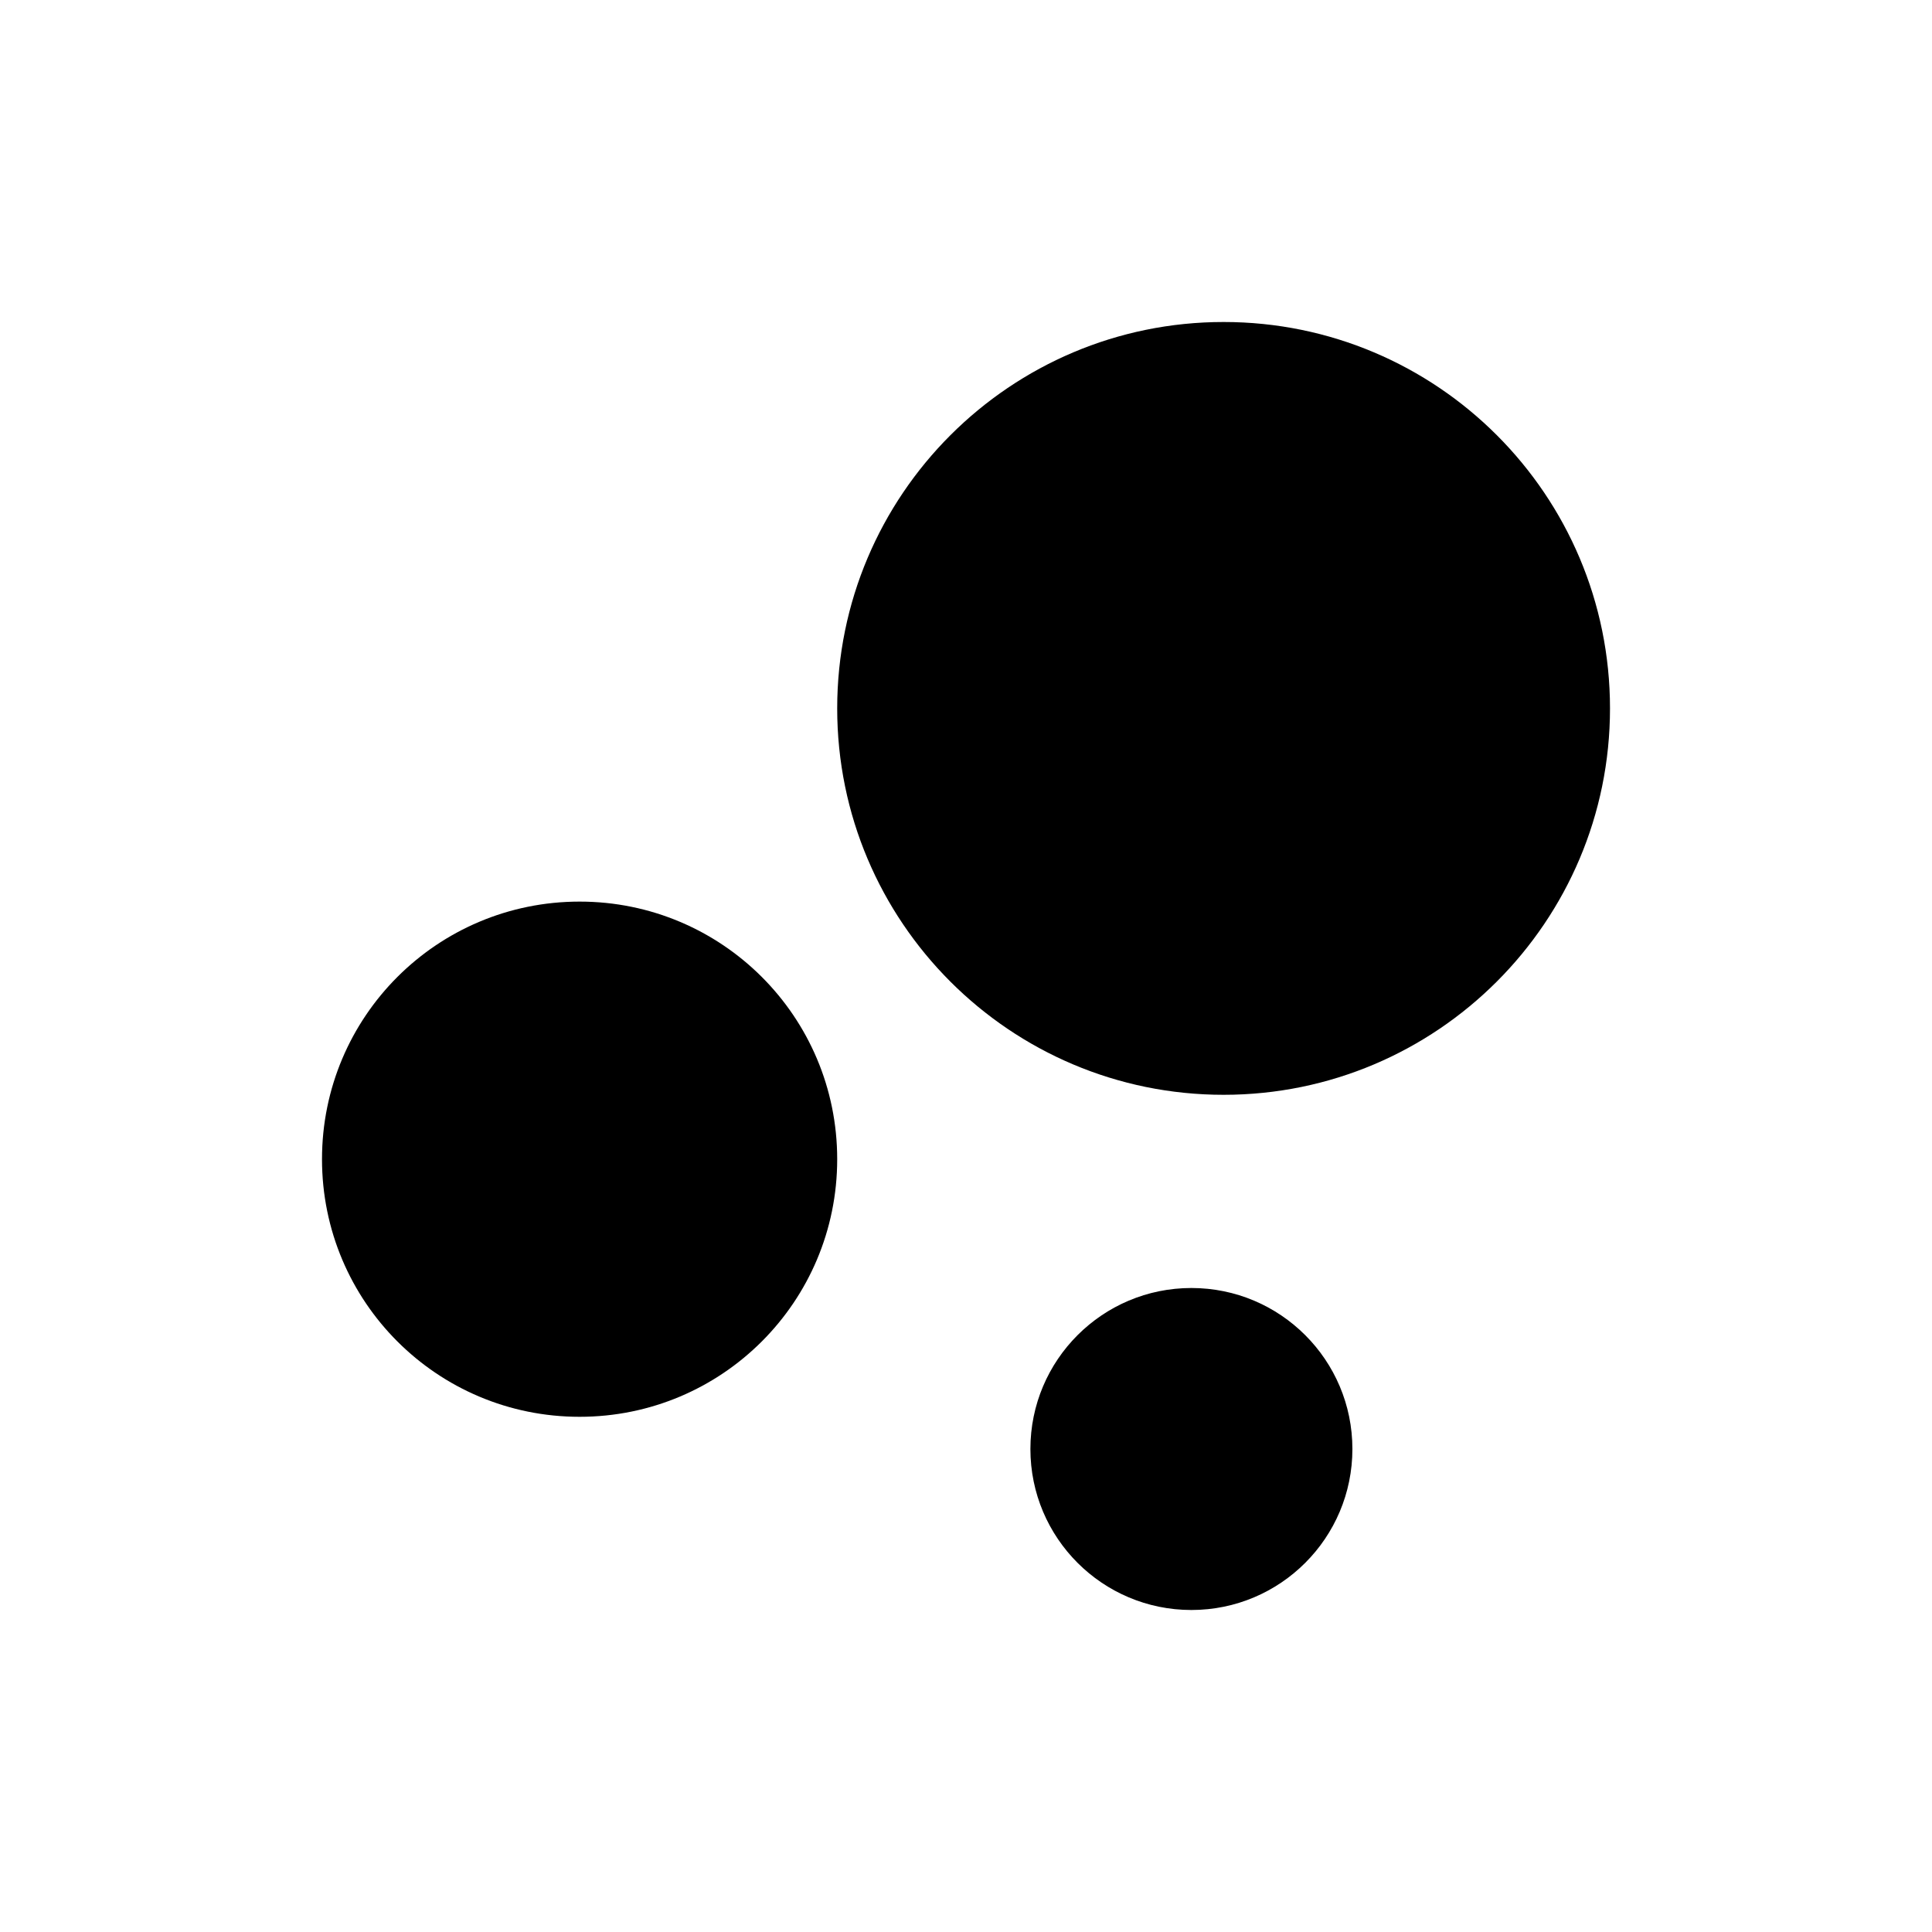
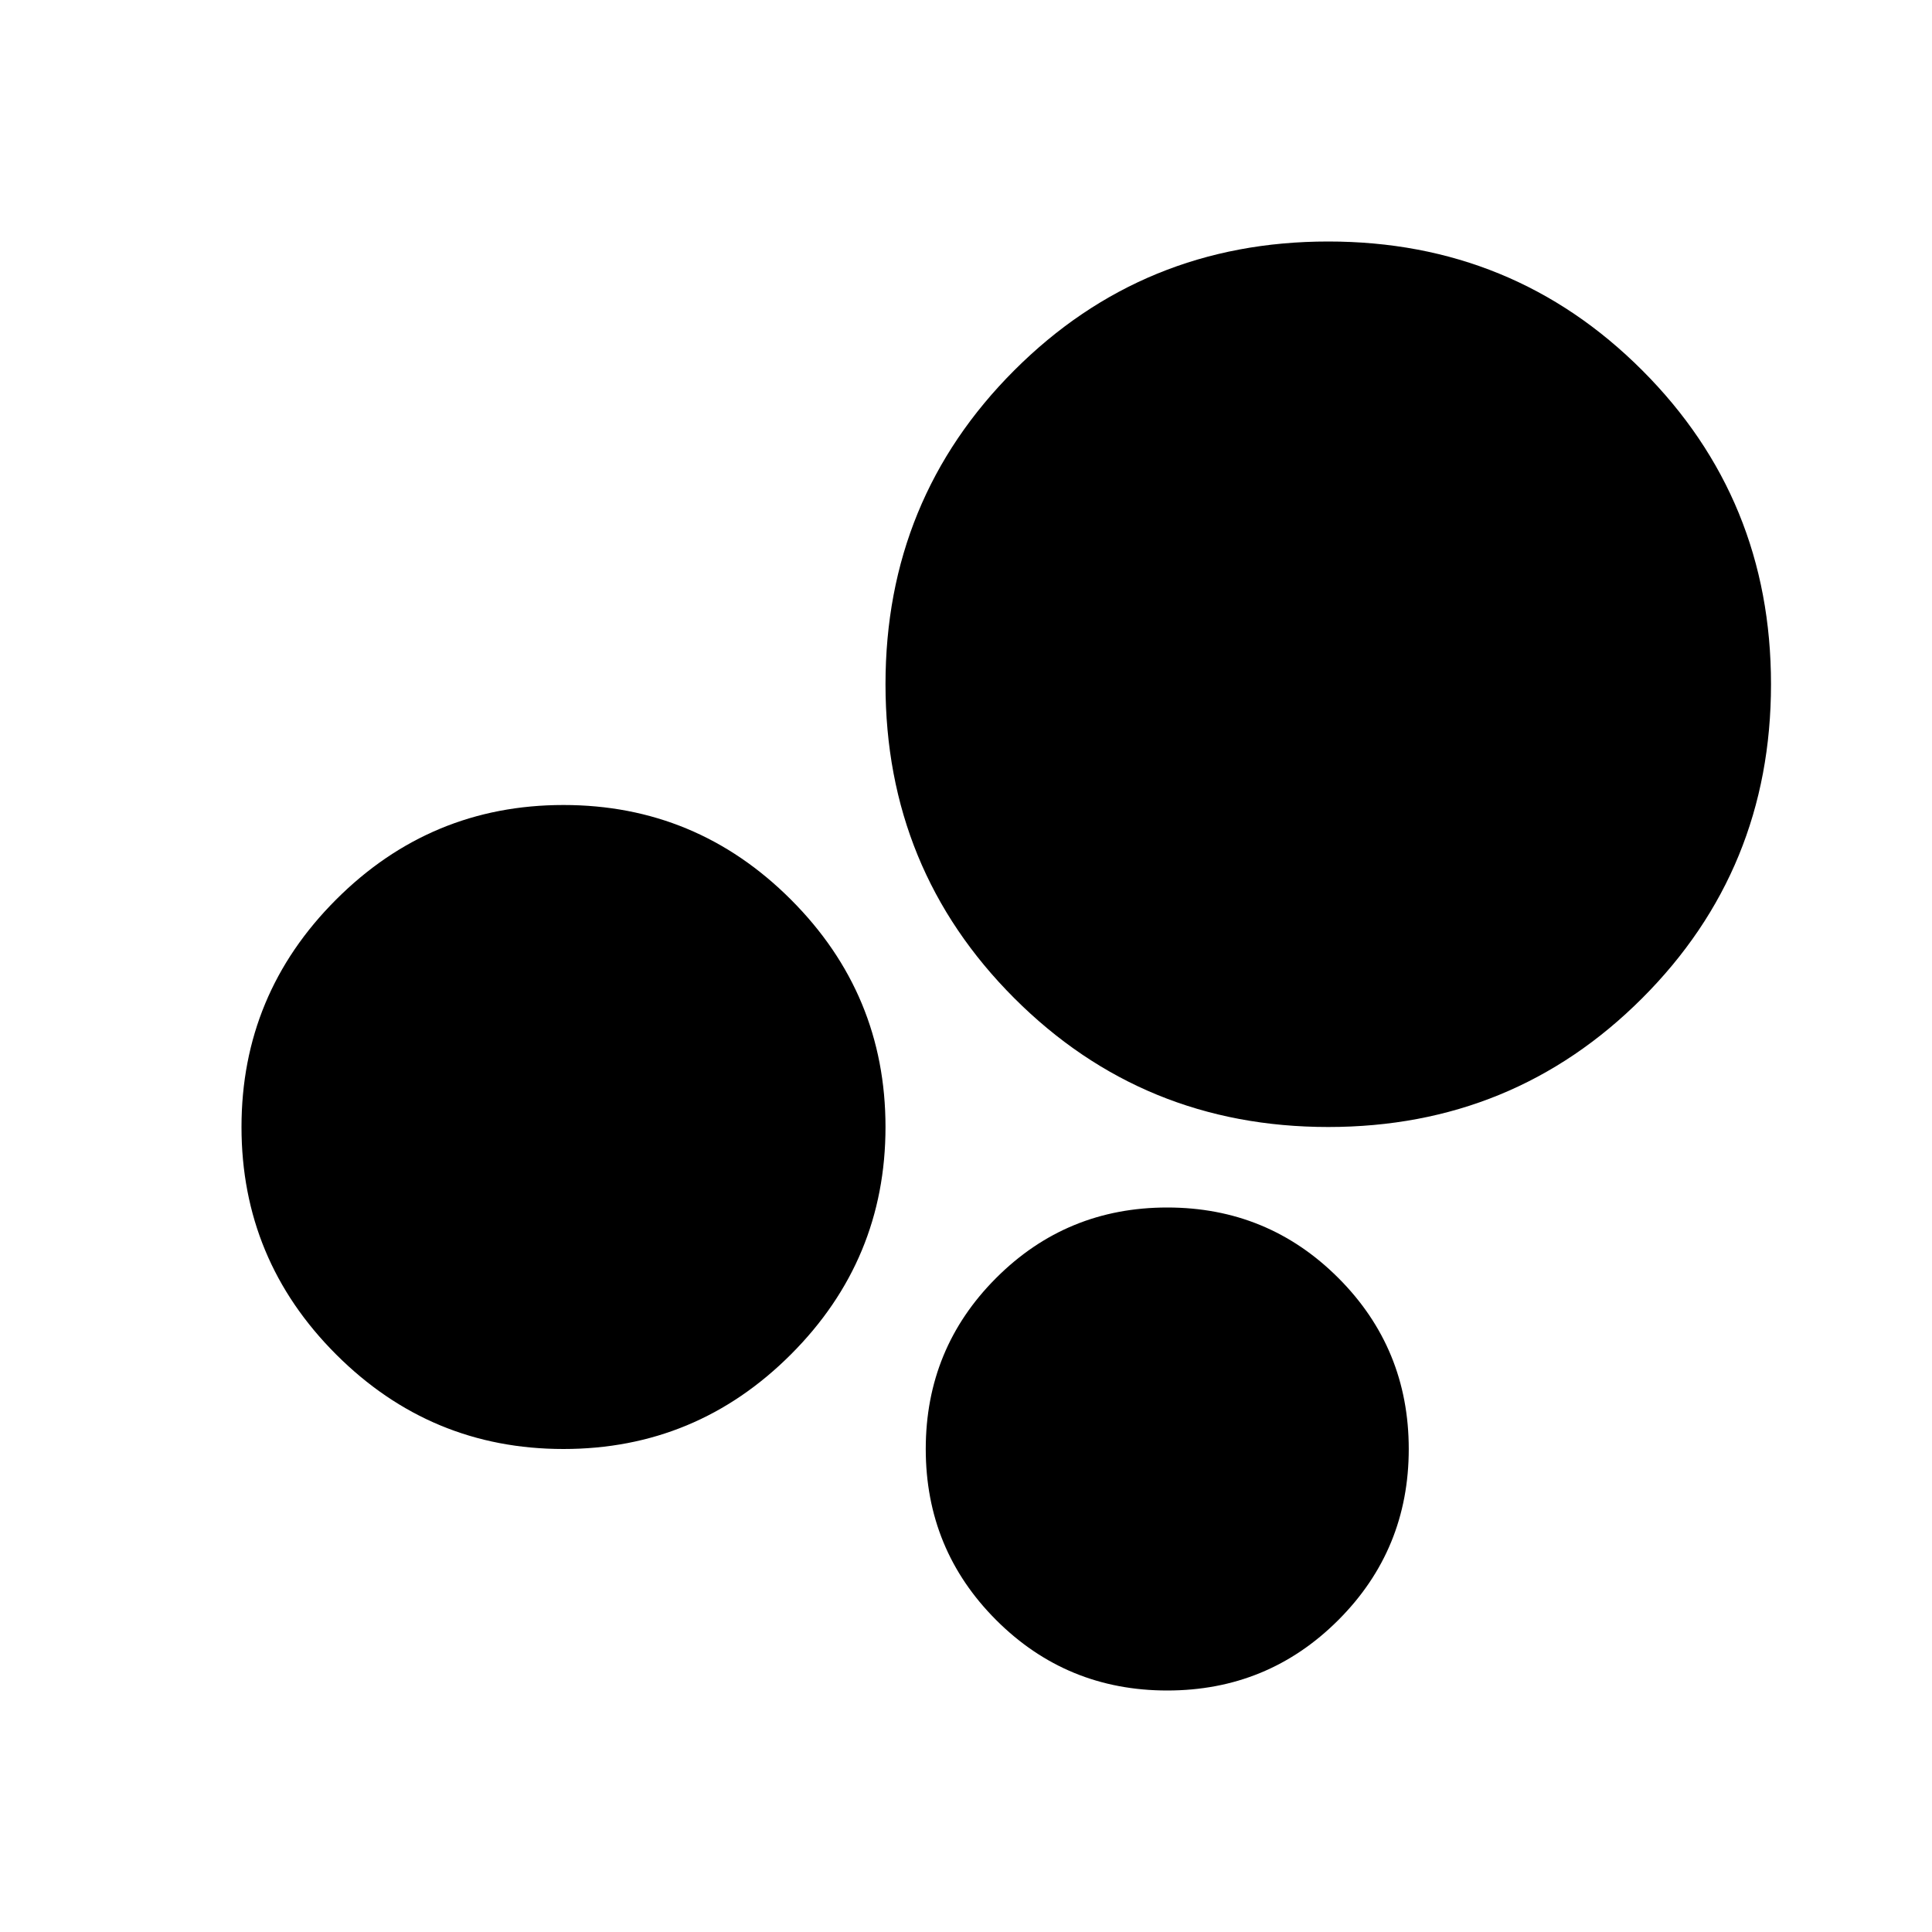
- <svg xmlns="http://www.w3.org/2000/svg" viewBox="0 0 24 24">
-   <path d="M7.2,11.2C8.97,11.2 10.4,12.63 10.4,14.4C10.4,16.17 8.97,17.6 7.2,17.6C5.43,17.6 4,16.17 4,14.4C4,12.63 5.43,11.2 7.2,11.2M14.8,16A2,2 0 0,1 16.8,18A2,2 0 0,1 14.8,20A2,2 0 0,1 12.8,18A2,2 0 0,1 14.8,16M15.2,4A4.8,4.8 0 0,1 20,8.8C20,11.45 17.85,13.6 15.2,13.6A4.8,4.8 0 0,1 10.4,8.8C10.4,6.15 12.55,4 15.2,4Z" />
+ <svg xmlns="http://www.w3.org/2000/svg" height="24px" viewBox="0 -960 960 960" width="24px" fill="#000000">
+   <path d="M495-155q-35-35-35-85t35-85q35-35 85-35t85 35q35 35 35 85t-35 85q-35 35-85 35t-85-35Zm9-309q-64-64-64-156t64-156q64-64 156-64t156 64q64 64 64 156t-64 156q-64 64-156 64t-156-64ZM280-240q-66 0-113-47t-47-113q0-66 47-113t113-47q66 0 113 47t47 113q0 66-47 113t-113 47Z" />
</svg>
